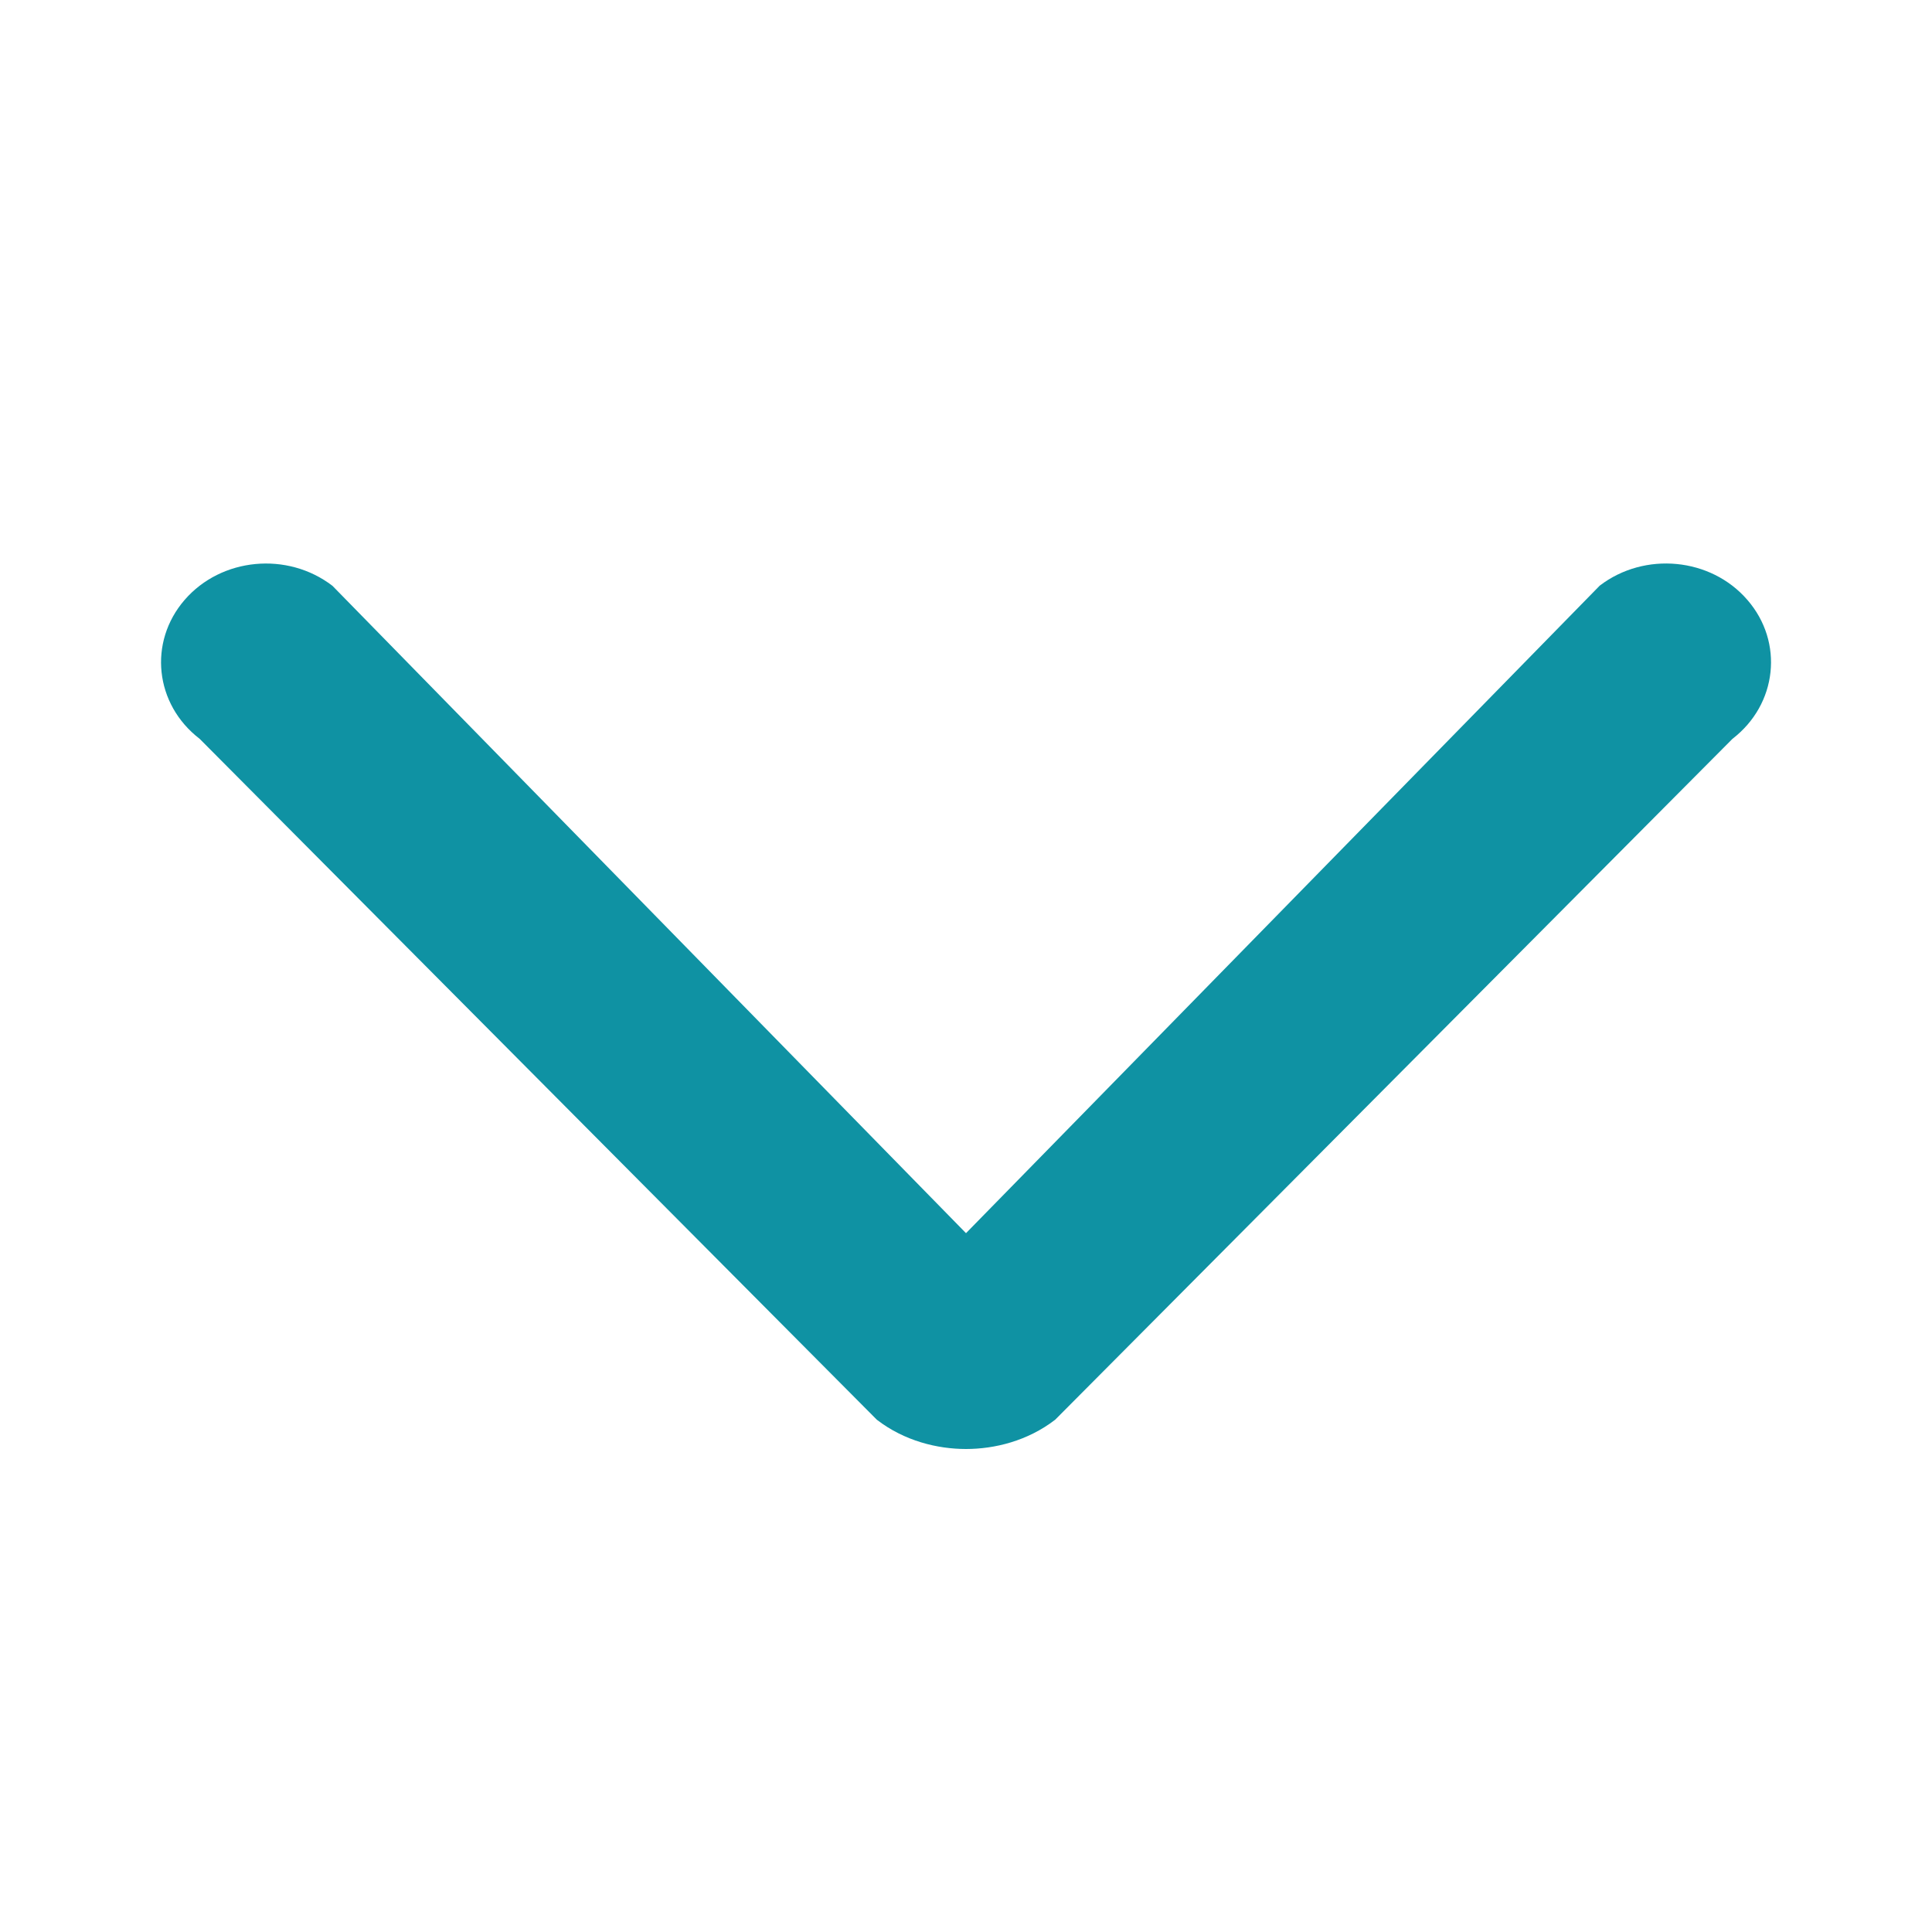
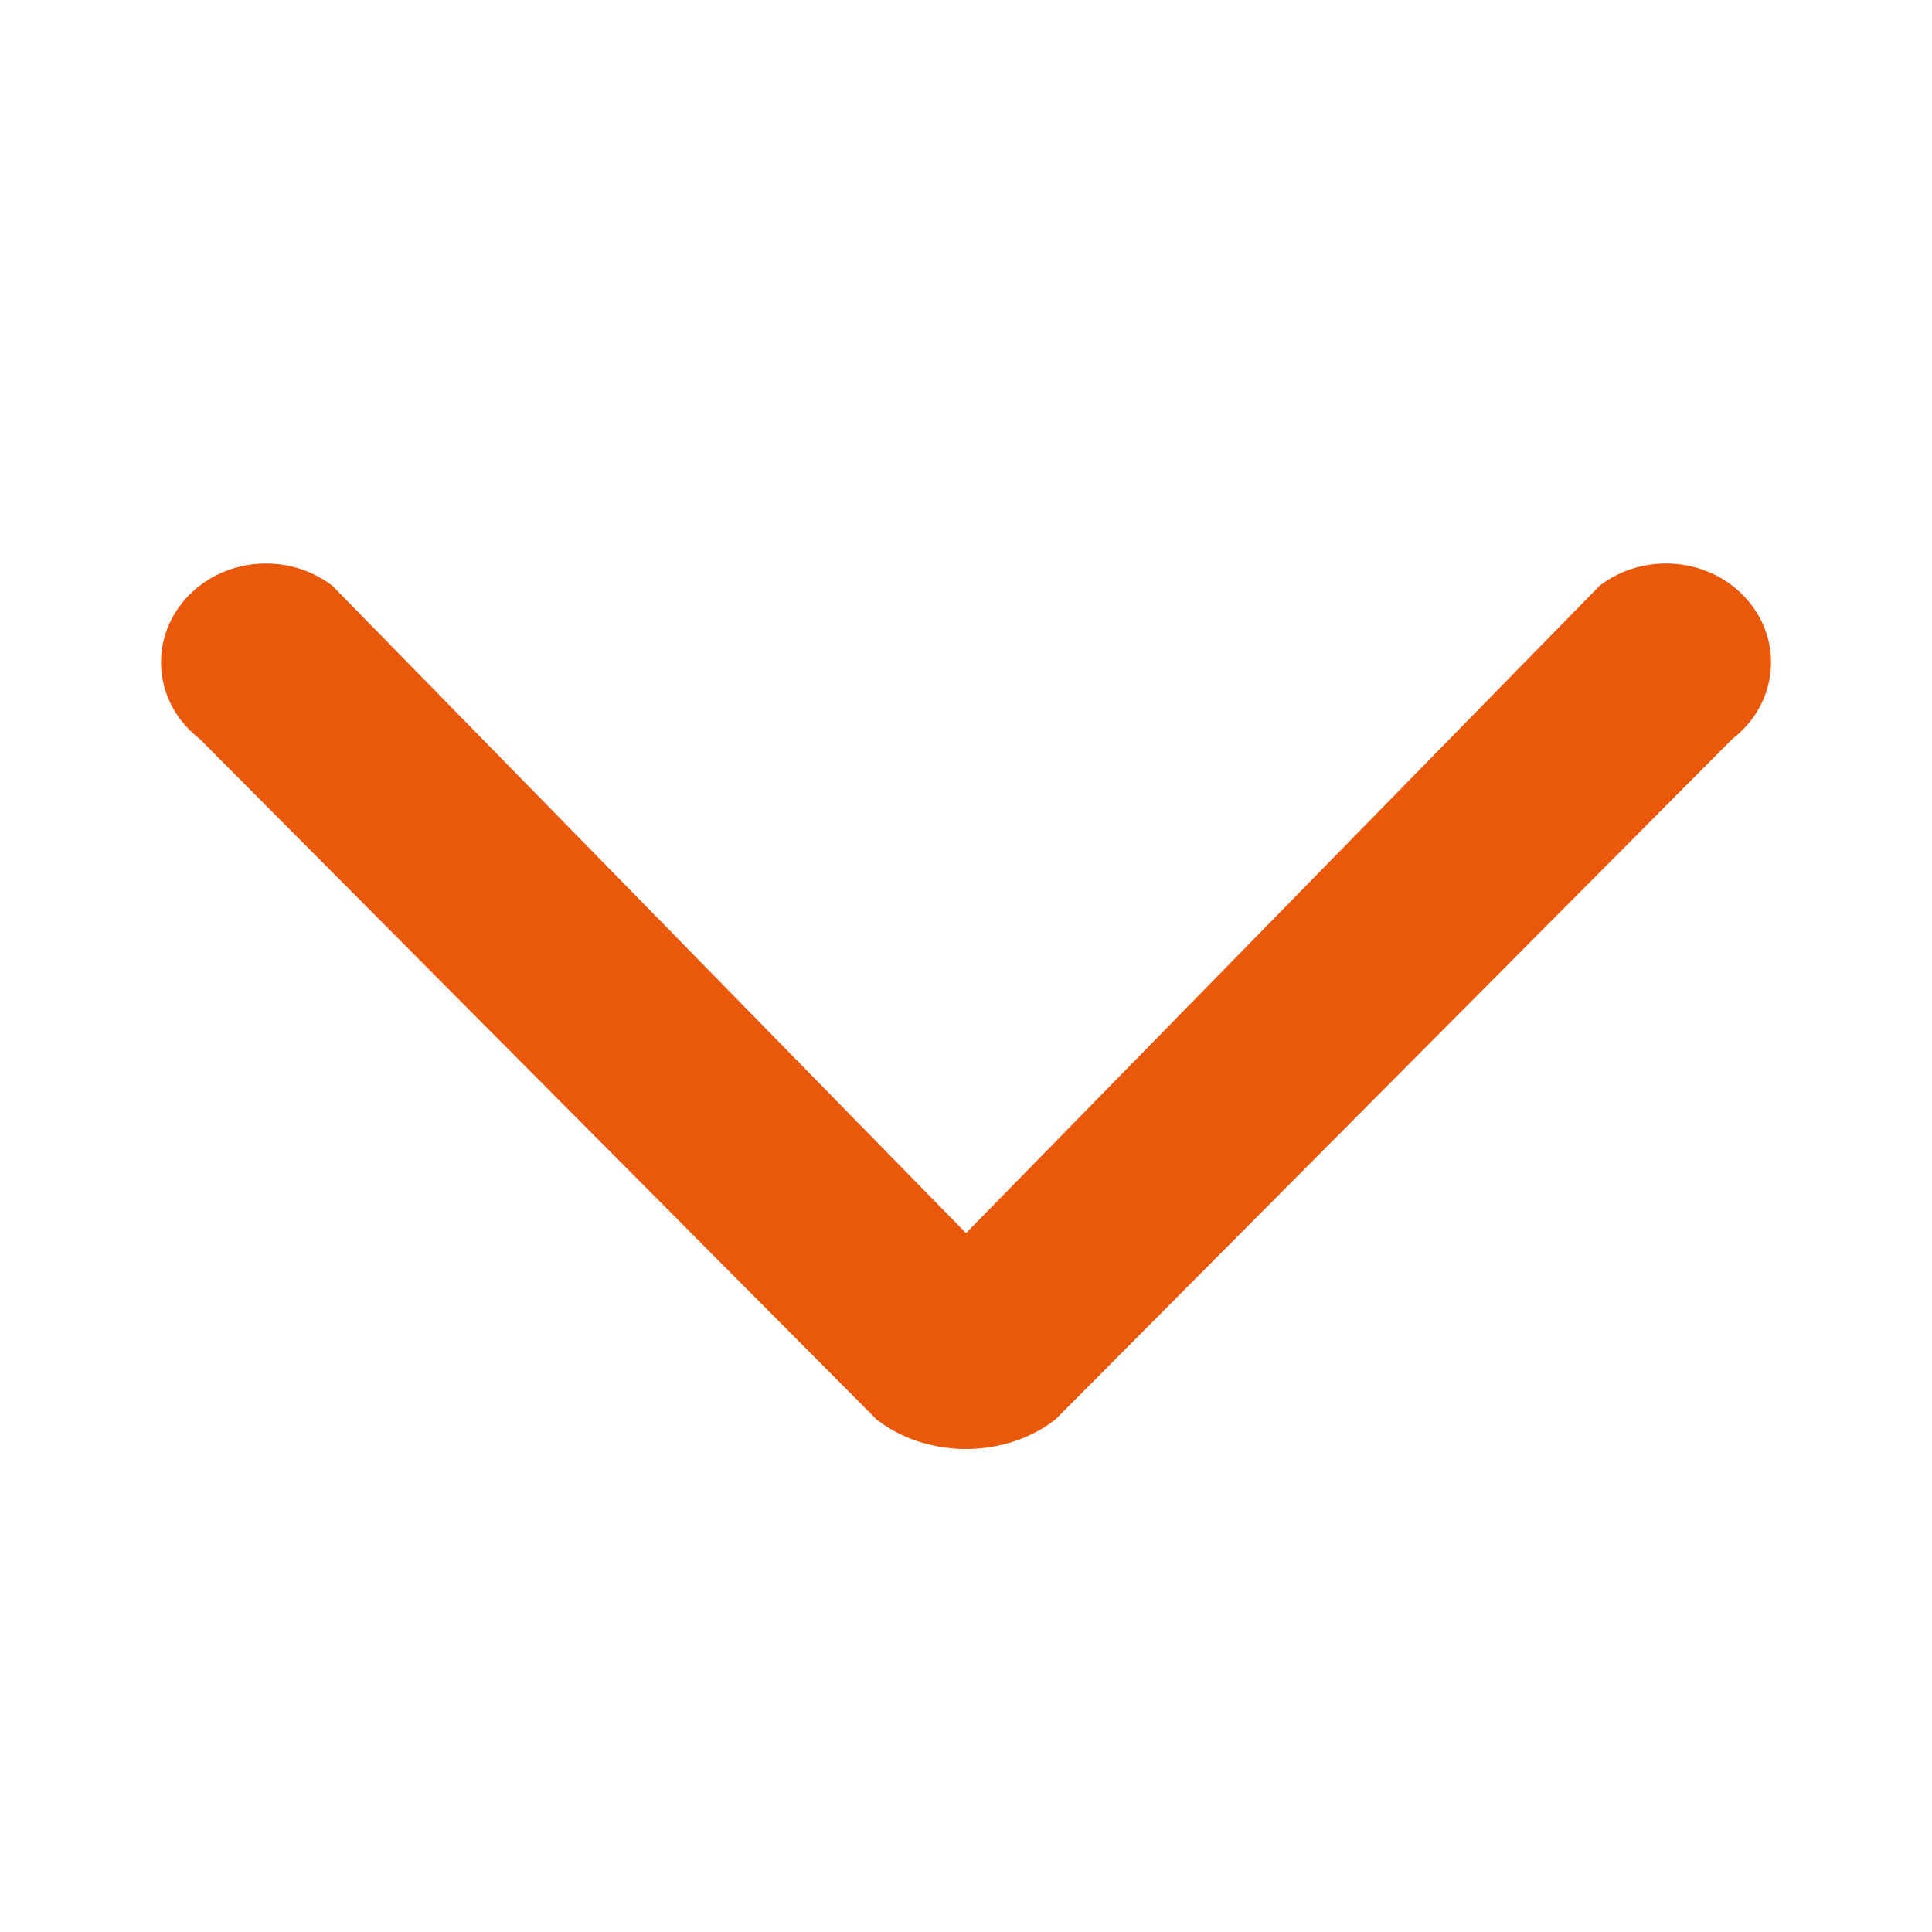
<svg xmlns="http://www.w3.org/2000/svg" width="14" height="14" viewBox="0 0 14 14" fill="none">
-   <path fill-rule="evenodd" clip-rule="evenodd" d="M6.354 10.288C6.554 10.442 6.793 10.5 7 10.5C7.207 10.5 7.446 10.442 7.646 10.288L12.554 5.354C12.879 5.104 12.928 4.653 12.662 4.347C12.397 4.04 11.917 3.995 11.592 4.244L7 8.936L2.409 4.245C2.083 3.995 1.604 4.04 1.338 4.347C1.073 4.653 1.121 5.104 1.447 5.354L6.354 10.288Z" fill="#0F92A3" />
+   <path fill-rule="evenodd" clip-rule="evenodd" d="M6.354 10.288C6.554 10.442 6.793 10.5 7 10.5C7.207 10.5 7.446 10.442 7.646 10.288L12.554 5.354C12.879 5.104 12.928 4.653 12.662 4.347C12.397 4.04 11.917 3.995 11.592 4.244L7 8.936L2.409 4.245C2.083 3.995 1.604 4.04 1.338 4.347C1.073 4.653 1.121 5.104 1.447 5.354L6.354 10.288Z" fill="#EA580C" />
</svg>
